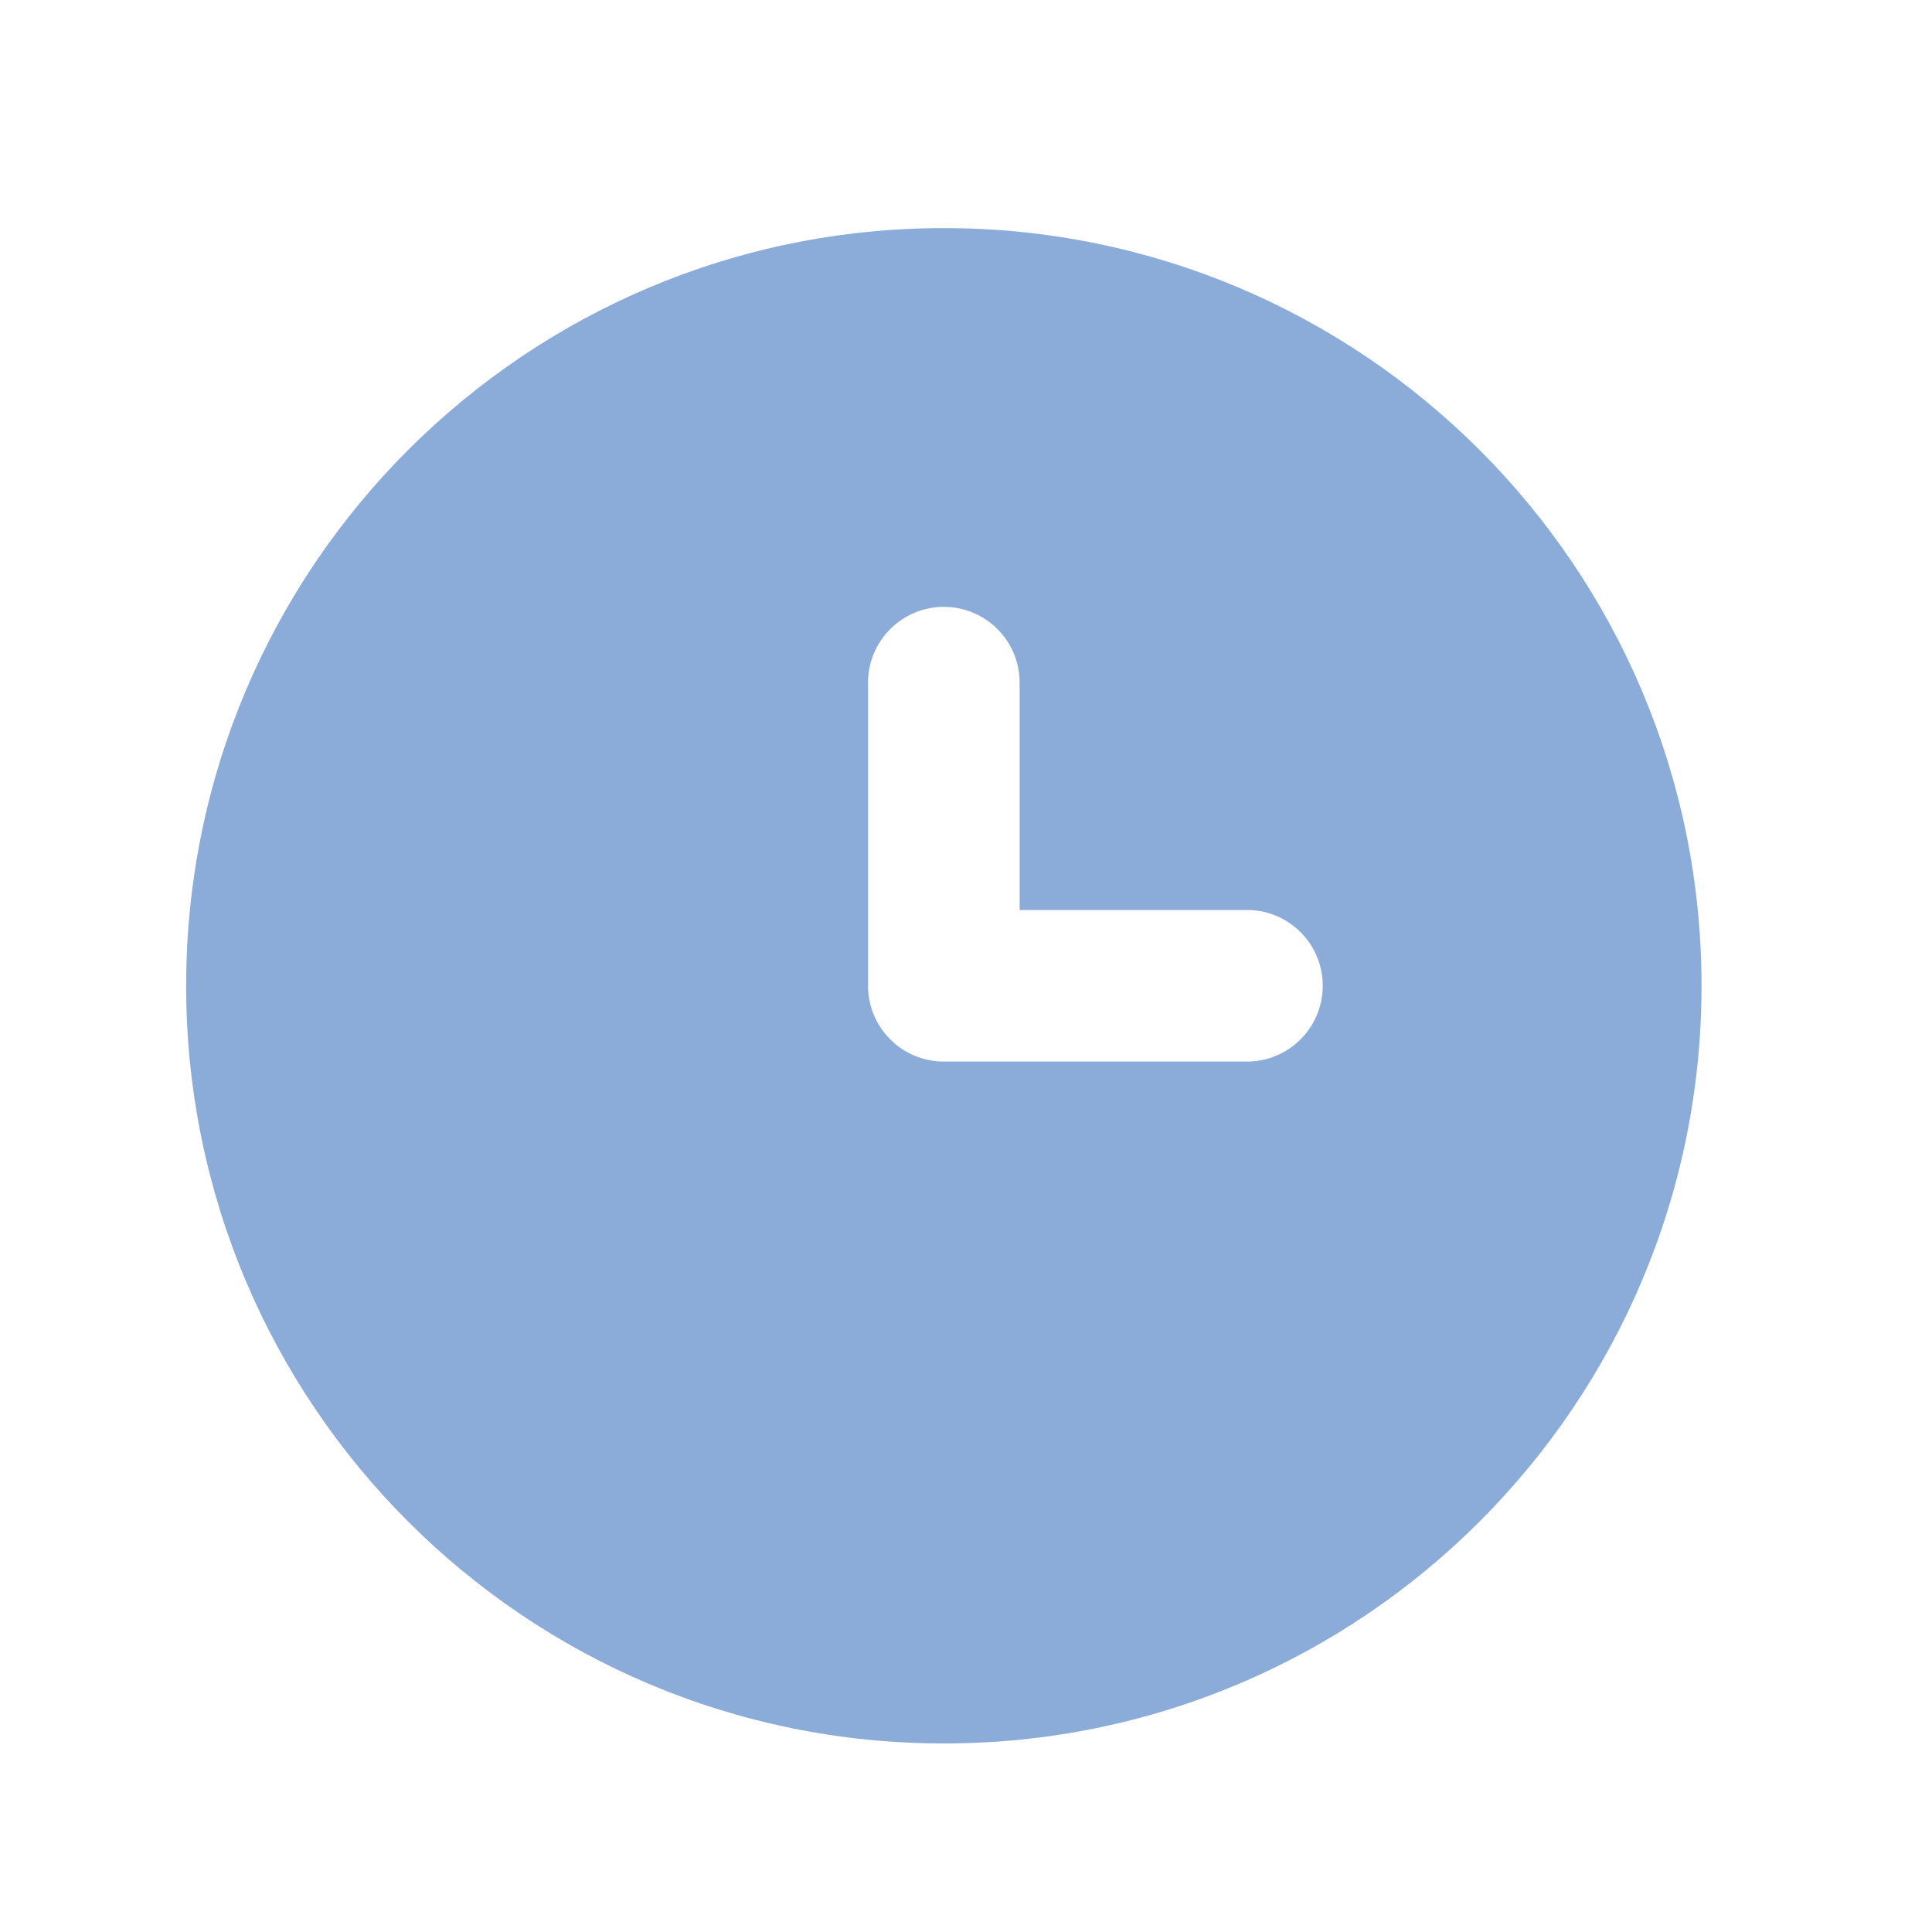
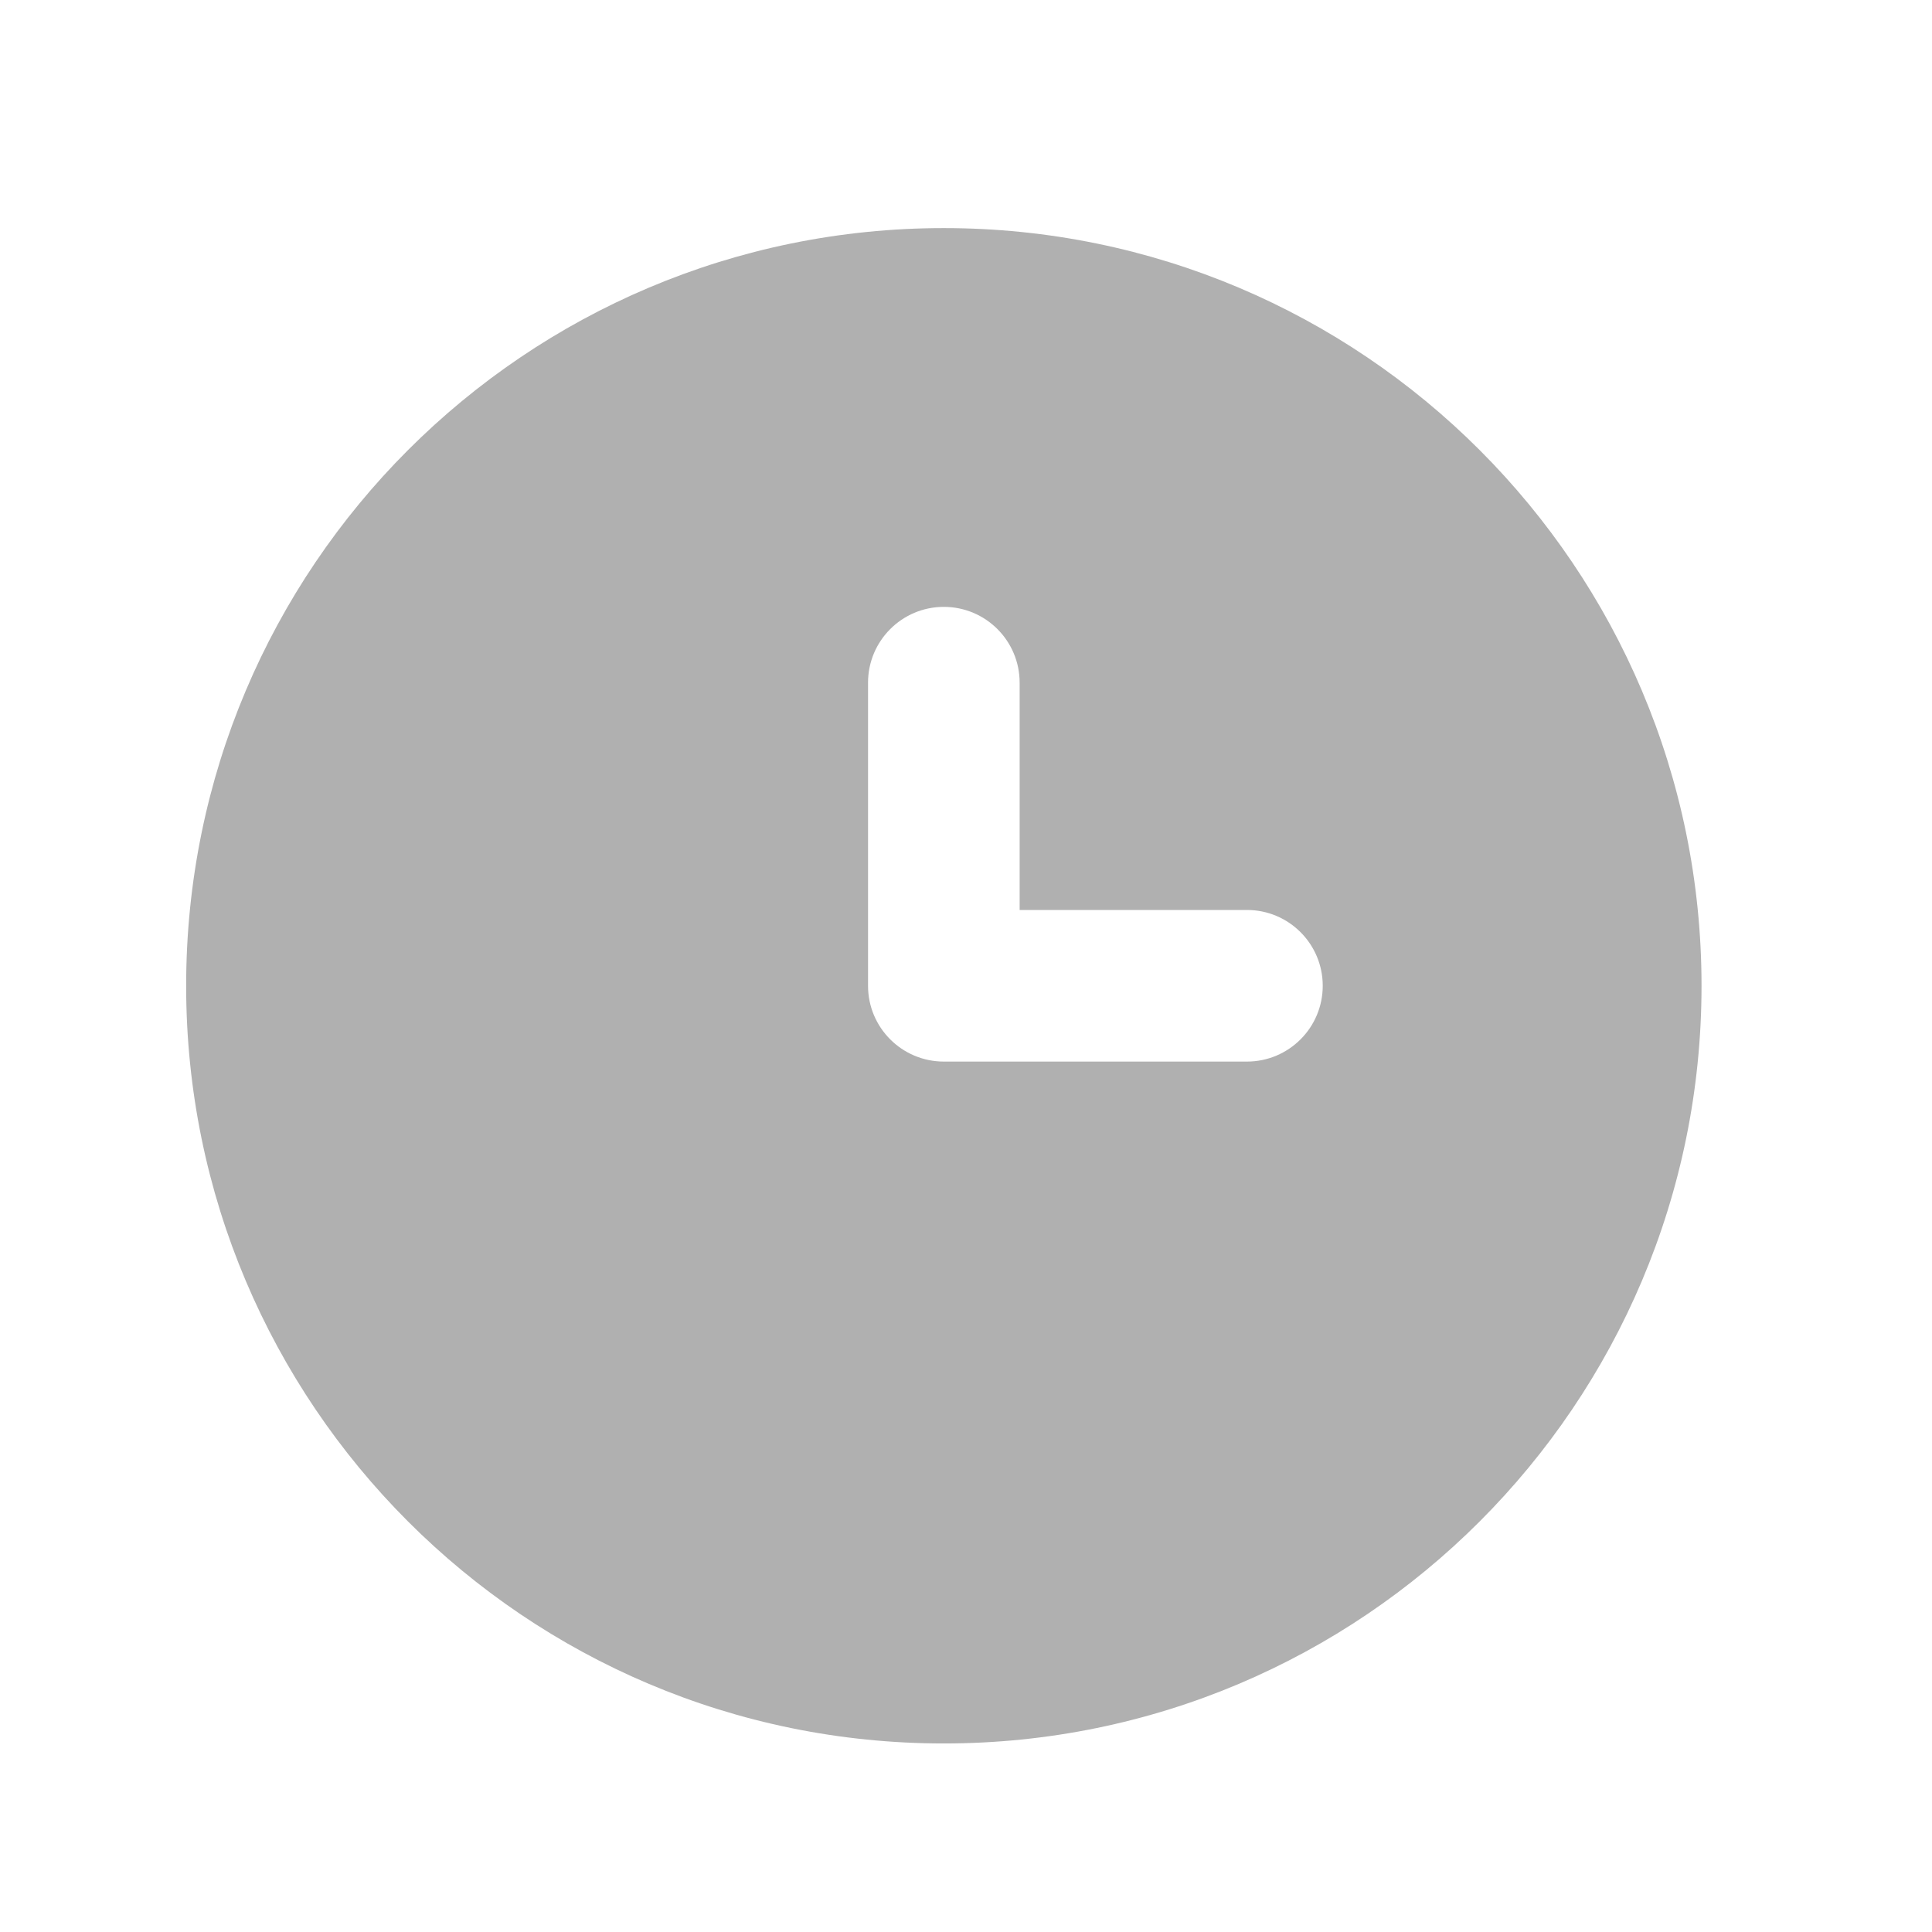
<svg xmlns="http://www.w3.org/2000/svg" width="17" height="17">
-   <path d="M8.305 2.007a6.667 6.667 0 1 0 0 13.334 6.667 6.667 0 0 0 0-13.334Zm2.667 7.334H8.305a.667.667 0 0 1-.667-.667V6.007a.667.667 0 0 1 1.334 0v2h2a.667.667 0 0 1 0 1.334Z" fill="#8BACD9" />
+   <path d="M8.305 2.007a6.667 6.667 0 1 0 0 13.334 6.667 6.667 0 0 0 0-13.334Zm2.667 7.334H8.305a.667.667 0 0 1-.667-.667V6.007a.667.667 0 0 1 1.334 0v2h2a.667.667 0 0 1 0 1.334Z" fill="#B0B0B0" />
</svg>
